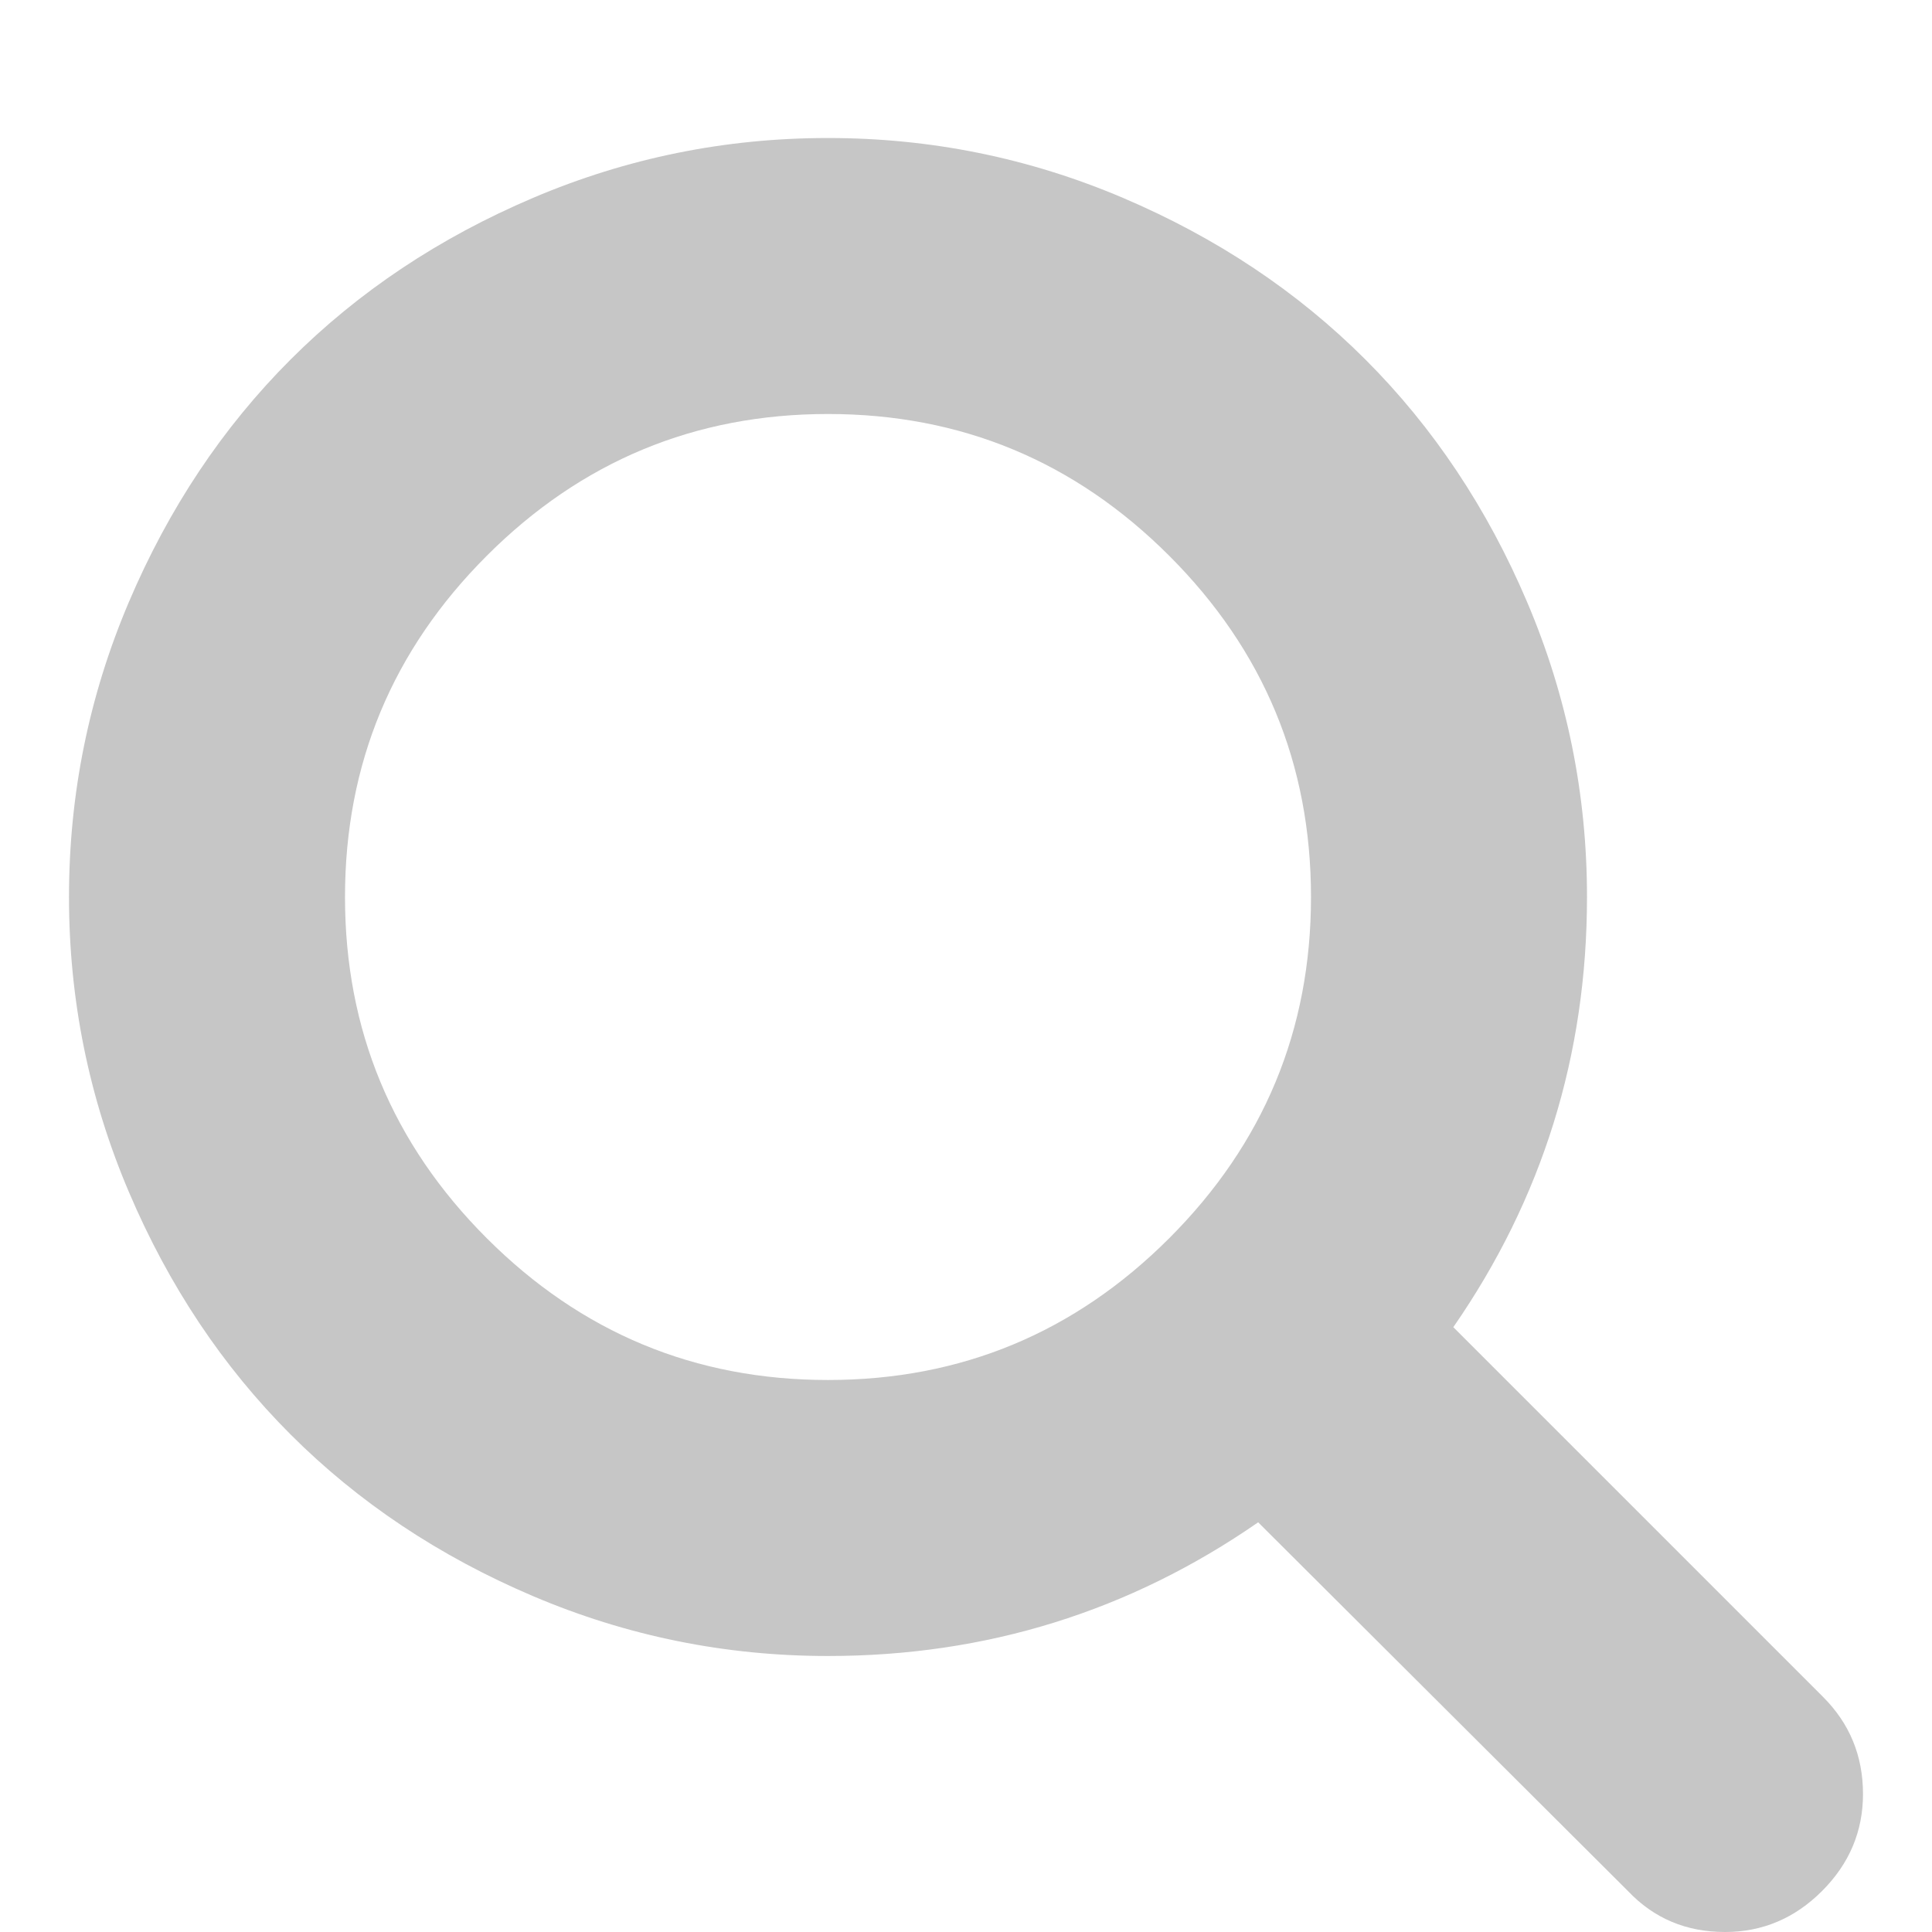
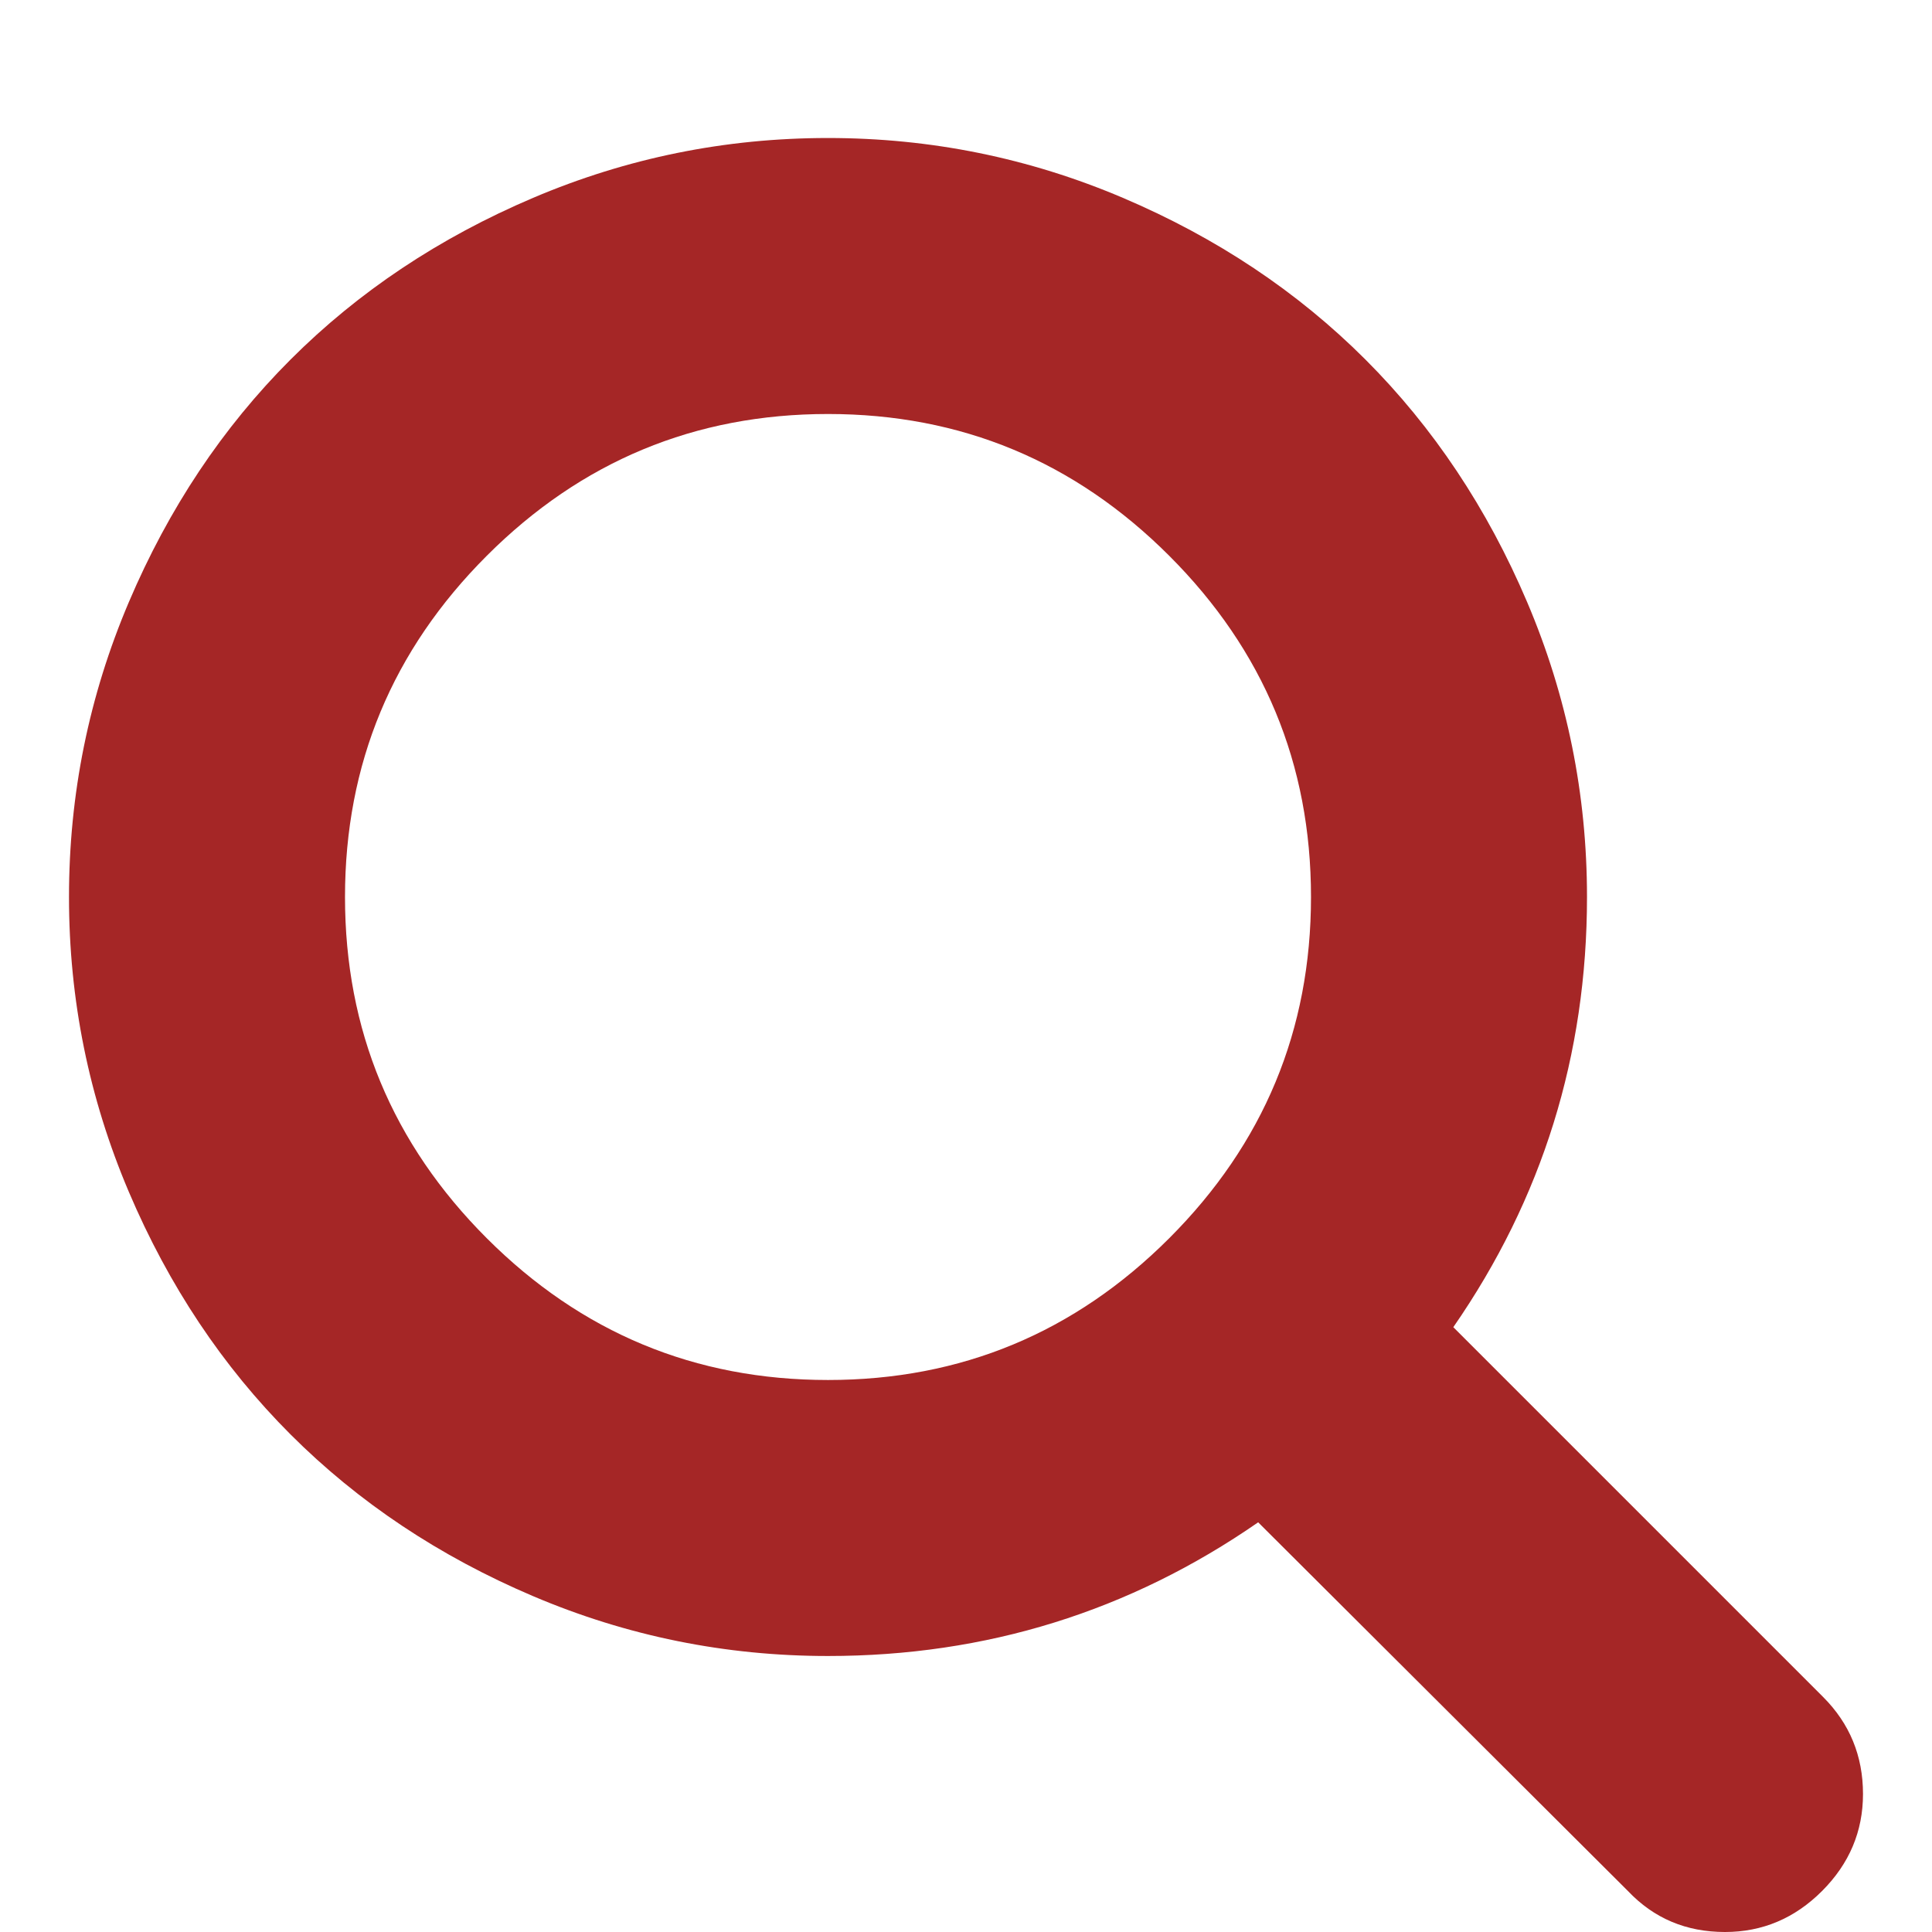
<svg xmlns="http://www.w3.org/2000/svg" t="1542362622878" class="icon" style="" viewBox="0 0 1024 1024" version="1.1" p-id="1839" width="200" height="200">
  <defs>
    <style type="text/css" />
  </defs>
-   <path d="M694.857 475.429q0-105.714-75.143-180.857t-180.857-75.143-180.857 75.143-75.143 180.857 75.143 180.857 180.857 75.143 180.857-75.143 75.143-180.857zm292.571 475.429q0 29.714-21.714 51.429t-51.429 21.714q-30.857 0-51.429-21.714l-196-195.429q-102.286 70.857-228 70.857-81.714 0-156.286-31.714t-128.571-85.714-85.714-128.571-31.714-156.286 31.714-156.286 85.714-128.571 128.571-85.714 156.286-31.714 156.286 31.714 128.571 85.714 85.714 128.571 31.714 156.286q0 125.714-70.857 228l196 196q21.143 21.143 21.143 51.429z" p-id="1840" fill="#c6c6c6" />
+   <path d="M694.857 475.429q0-105.714-75.143-180.857t-180.857-75.143-180.857 75.143-75.143 180.857 75.143 180.857 180.857 75.143 180.857-75.143 75.143-180.857zm292.571 475.429q0 29.714-21.714 51.429t-51.429 21.714q-30.857 0-51.429-21.714l-196-195.429q-102.286 70.857-228 70.857-81.714 0-156.286-31.714t-128.571-85.714-85.714-128.571-31.714-156.286 31.714-156.286 85.714-128.571 128.571-85.714 156.286-31.714 156.286 31.714 128.571 85.714 85.714 128.571 31.714 156.286q0 125.714-70.857 228l196 196q21.143 21.143 21.143 51.429z" p-id="1840" fill="#a52626" />
</svg>
